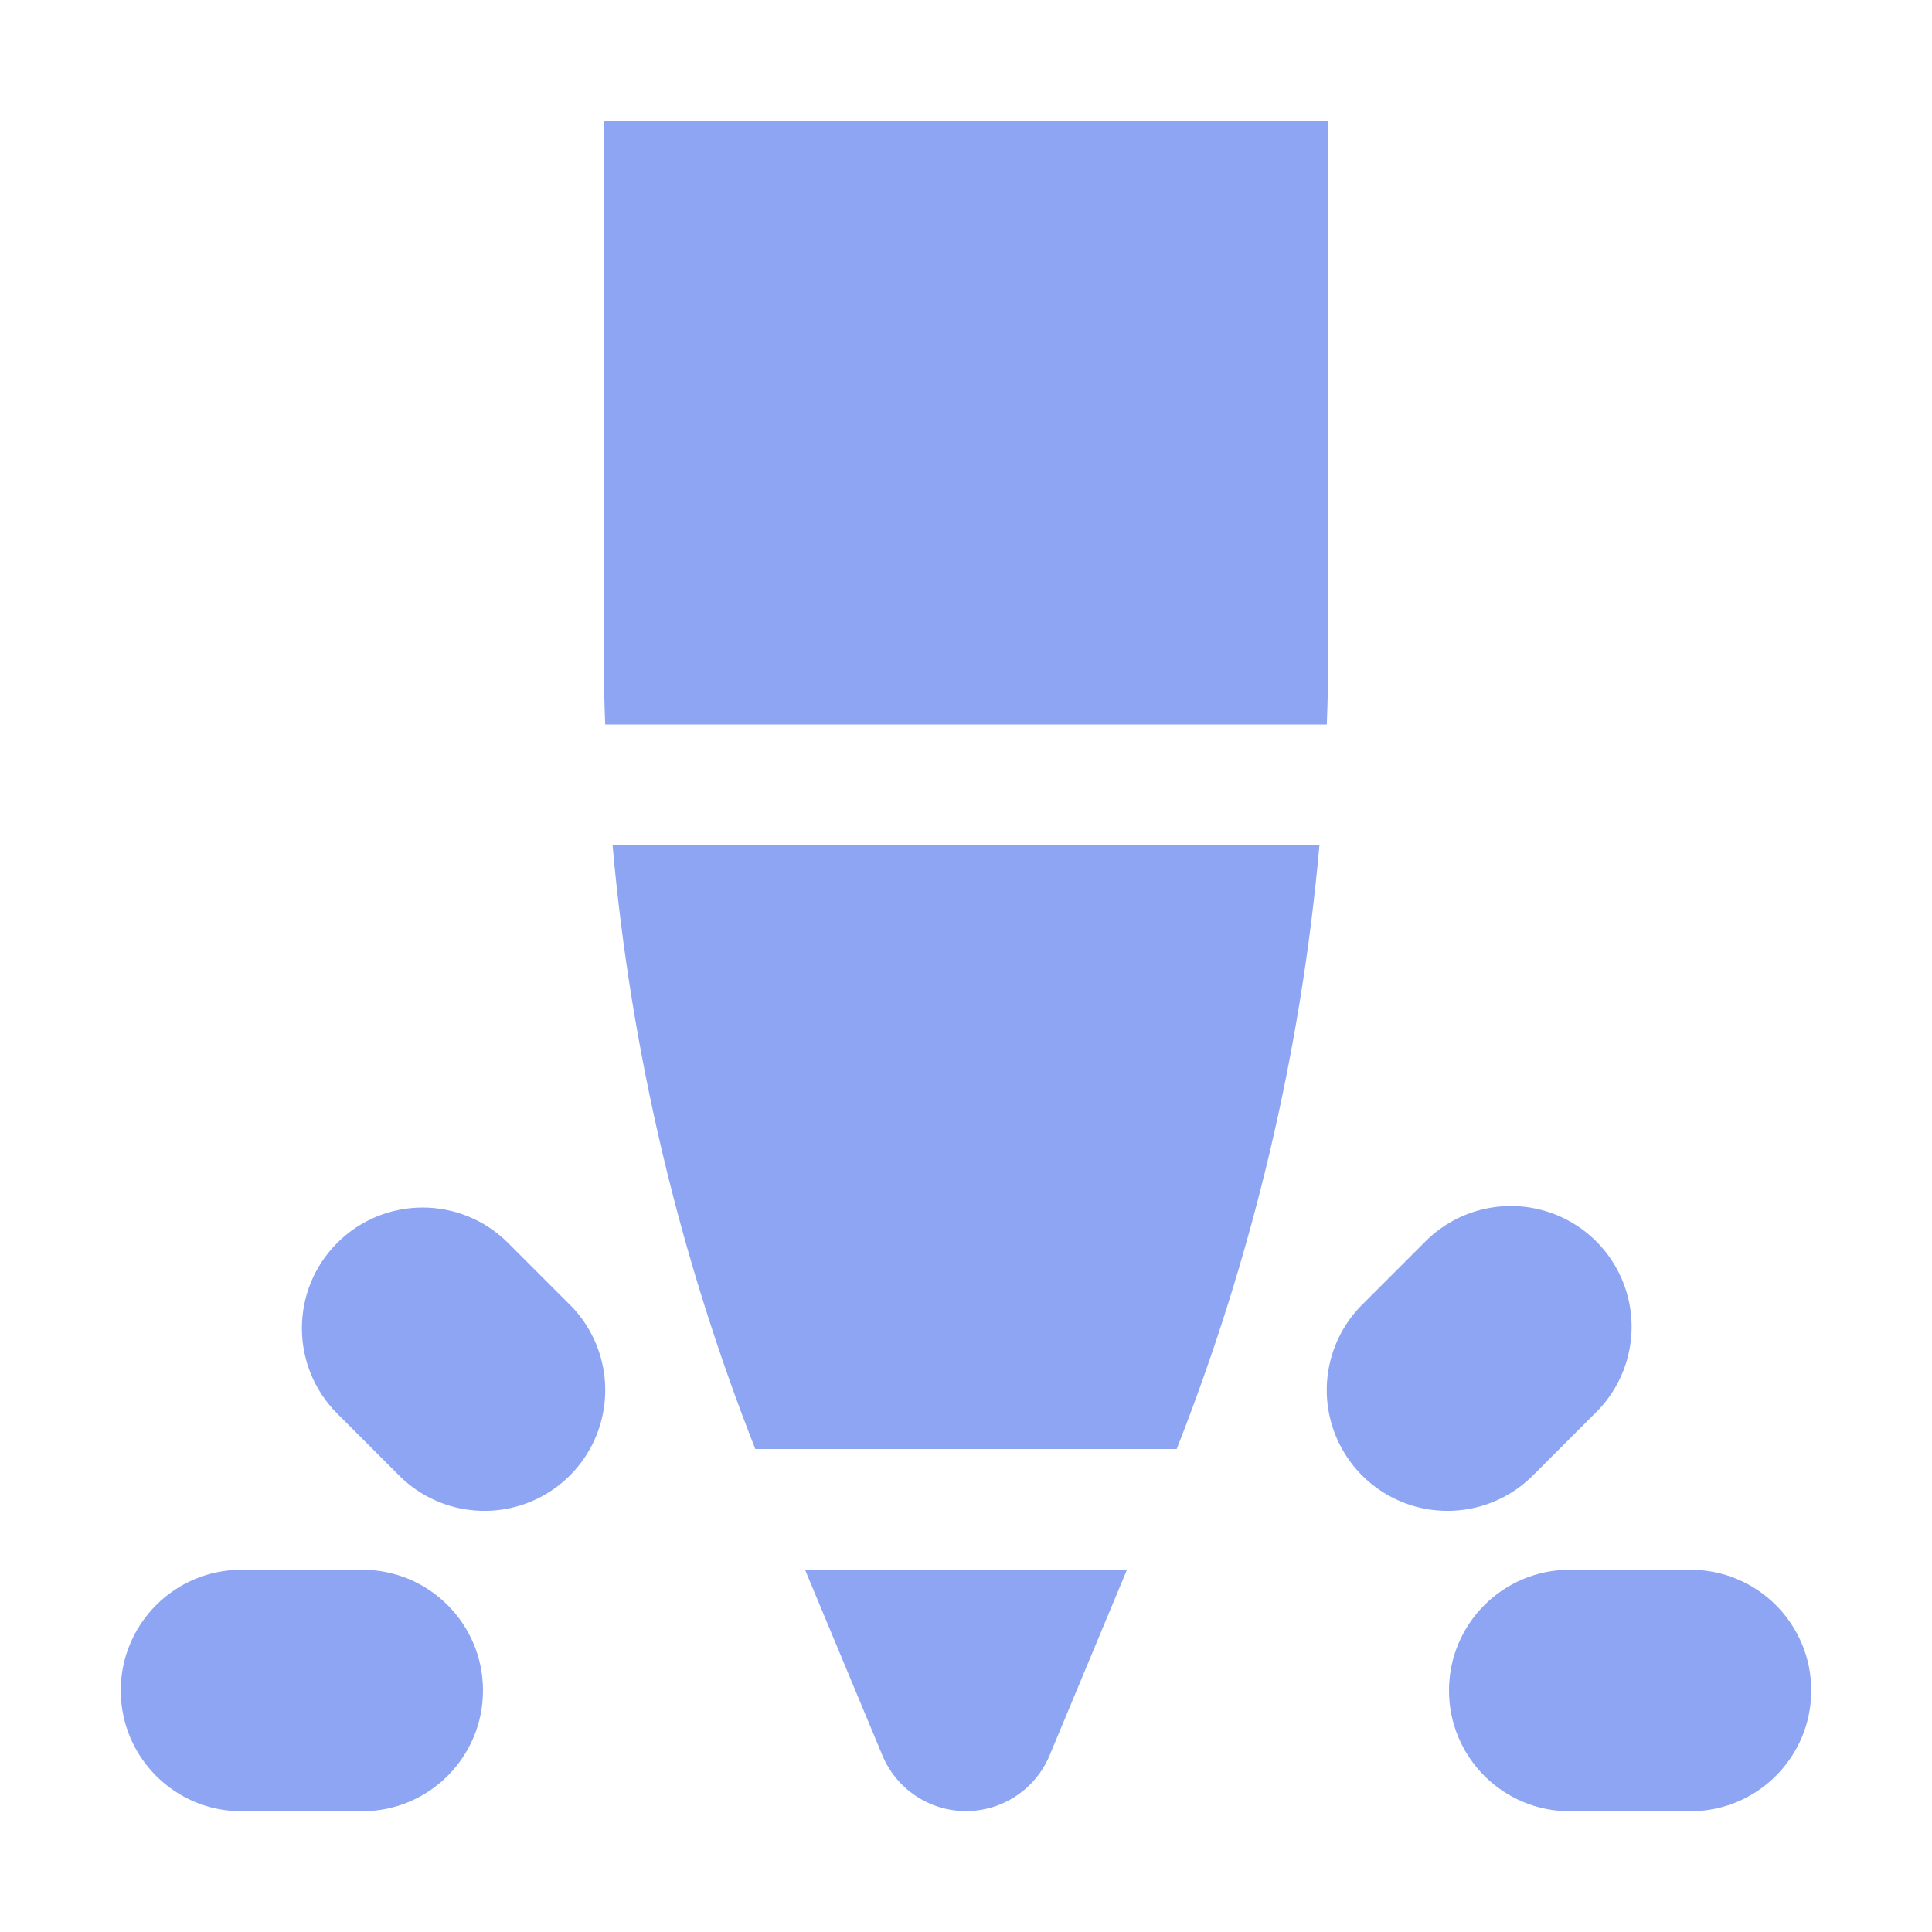
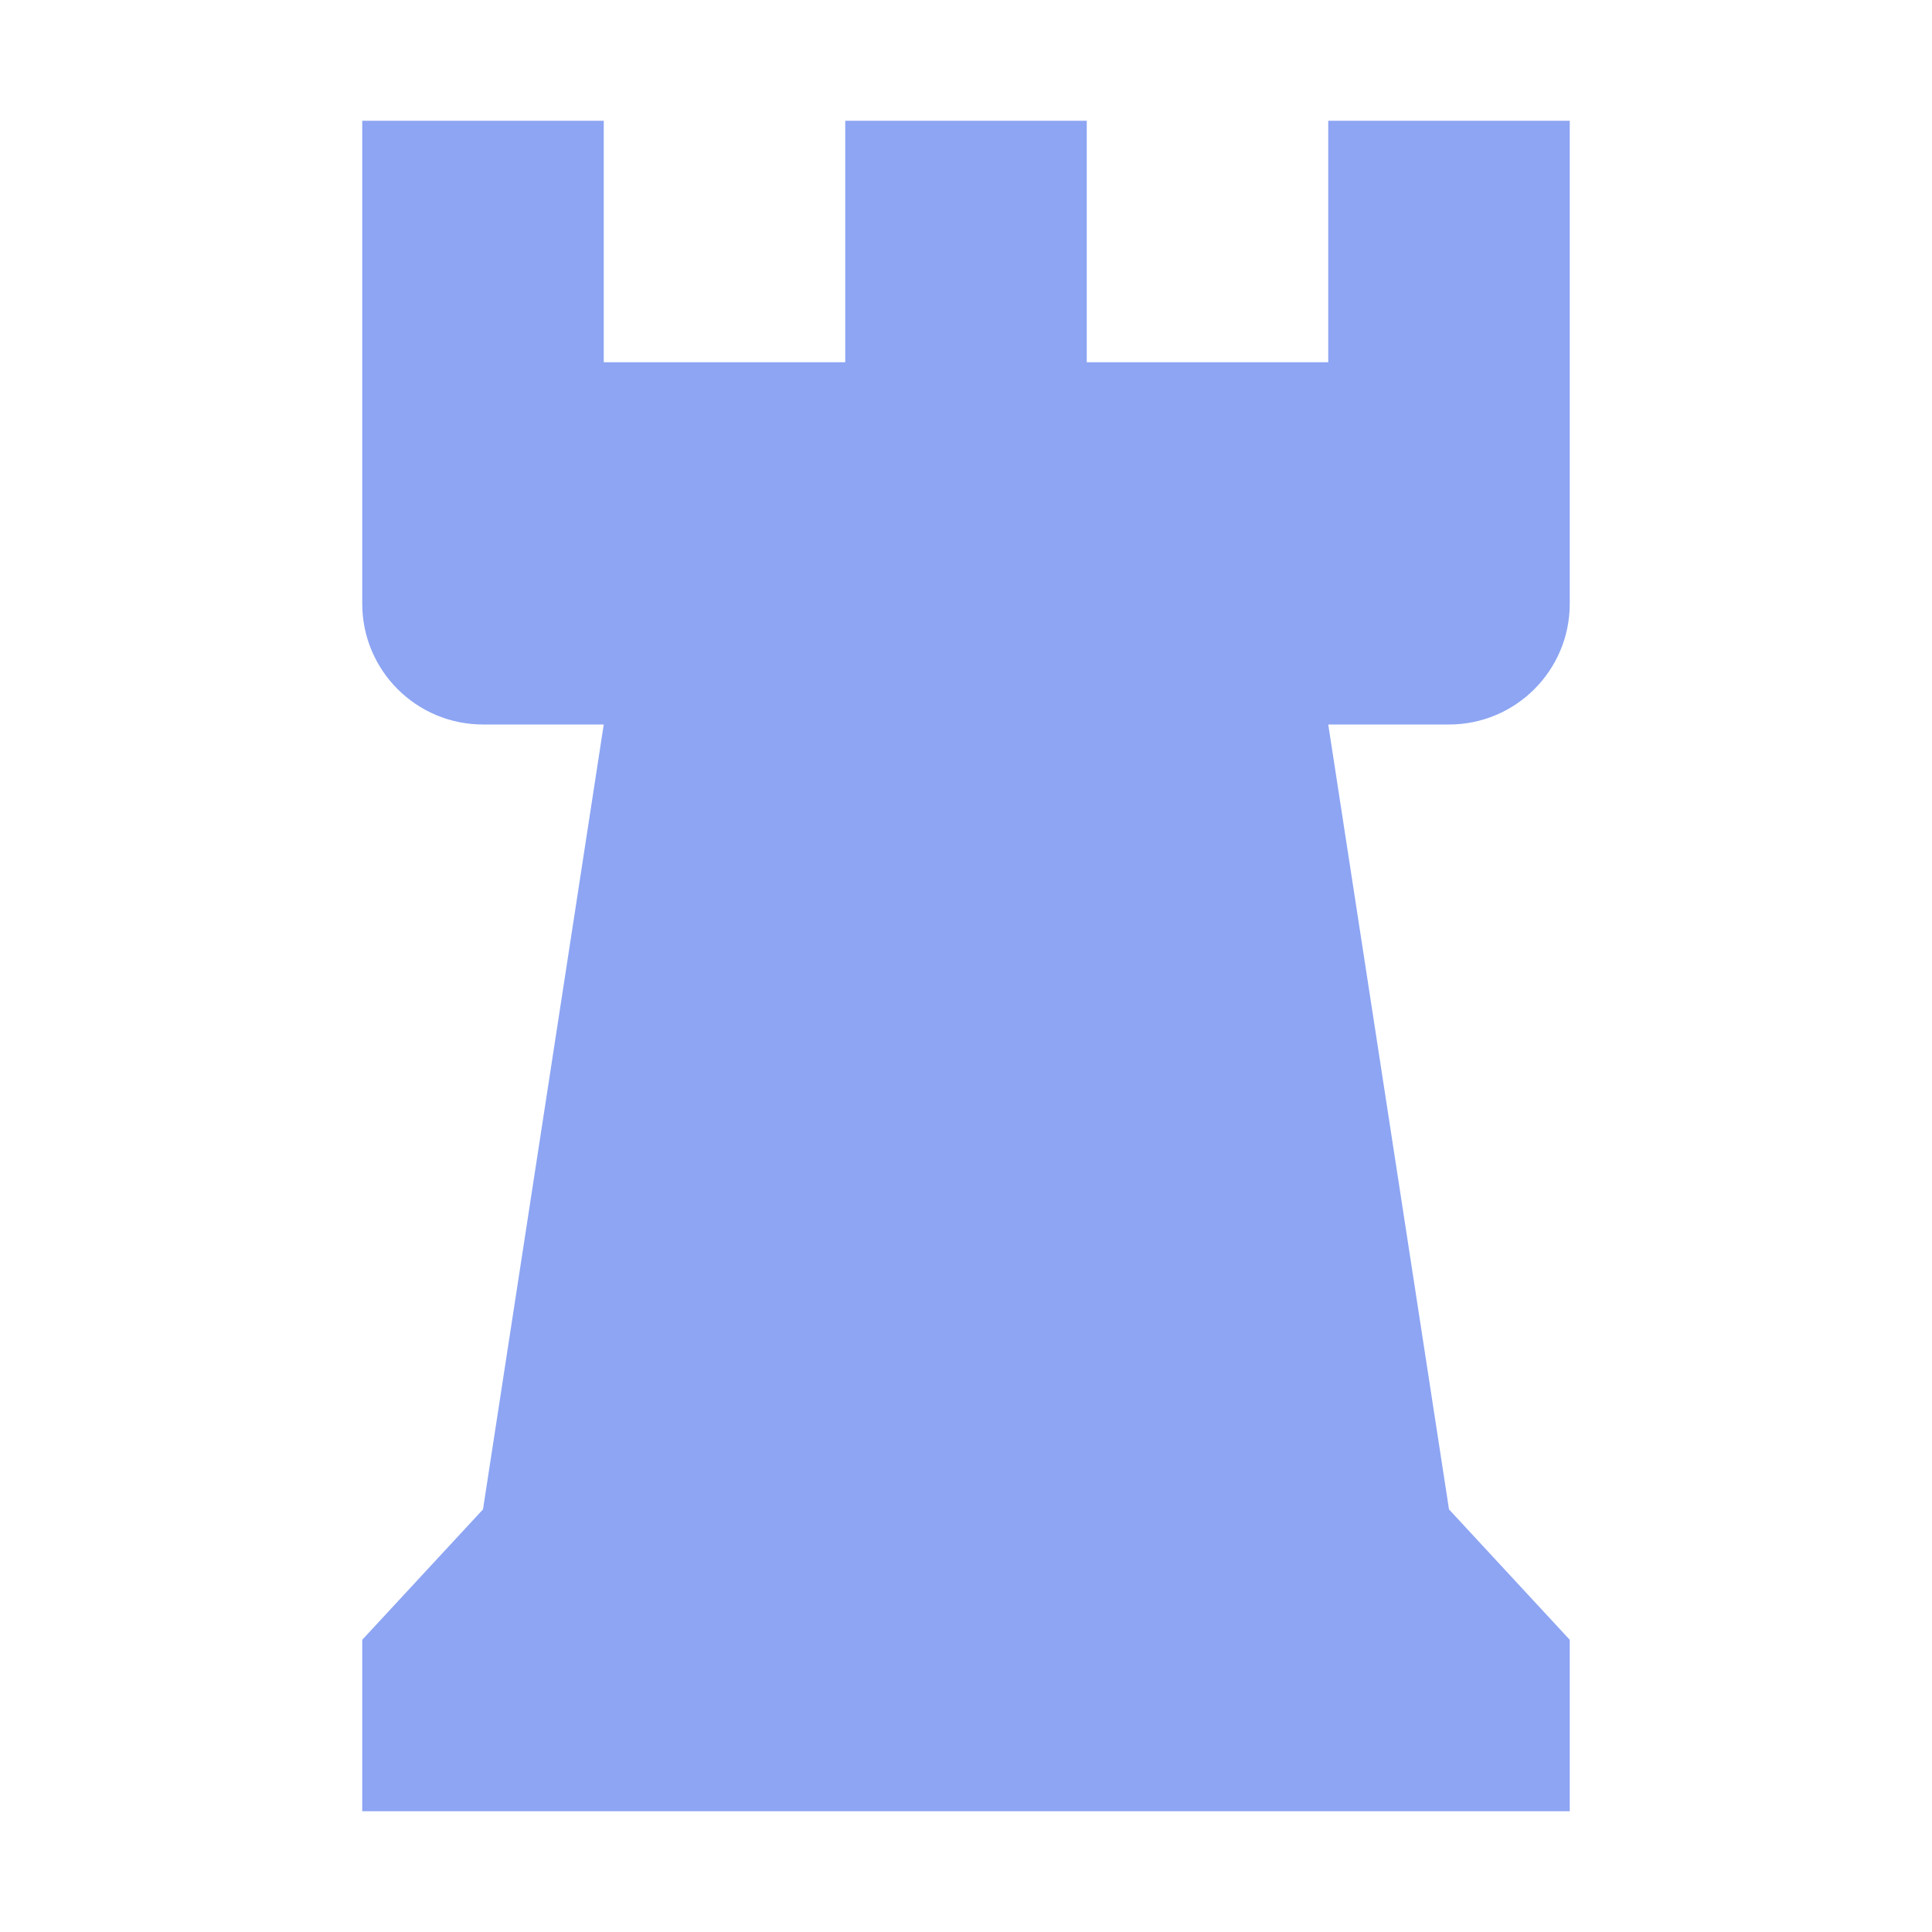
<svg xmlns="http://www.w3.org/2000/svg" width="16" height="16" fill="none" viewBox="0 0 16 16">
-   <path fill="#8da5f3" d="M3 13a1 1 0 1 1 0 2H2a1 1 0 1 1 0-2zM8.692 14.538a.75.75 0 0 1-1.384 0L6.667 13h2.666zM14 13a1 1 0 1 1 0 2h-1a1 1 0 1 1 0-2zM2.793 10.293a1 1 0 0 1 1.414 0l.5.5a1 1 0 1 1-1.414 1.414l-.5-.5a1 1 0 0 1 0-1.414M11.793 10.293a1 1 0 1 1 1.414 1.414l-.5.5a1 1 0 1 1-1.414-1.414zM10.927 7a18 18 0 0 1-1.182 5h-3.49a18 18 0 0 1-1.182-5zM11 5.4q0 .3-.012.6H5.012Q5 5.7 5 5.4V1h6z" />
+   <path fill="#8da5f3" d="m12 12.5 1 1.08V15H3v-1.42l1-1.08L5 6H4a1 1 0 0 1-1-1V1h2v2h2V1h2v2h2V1h2v4a1 1 0 0 1-1 1h-1z" />
</svg>
